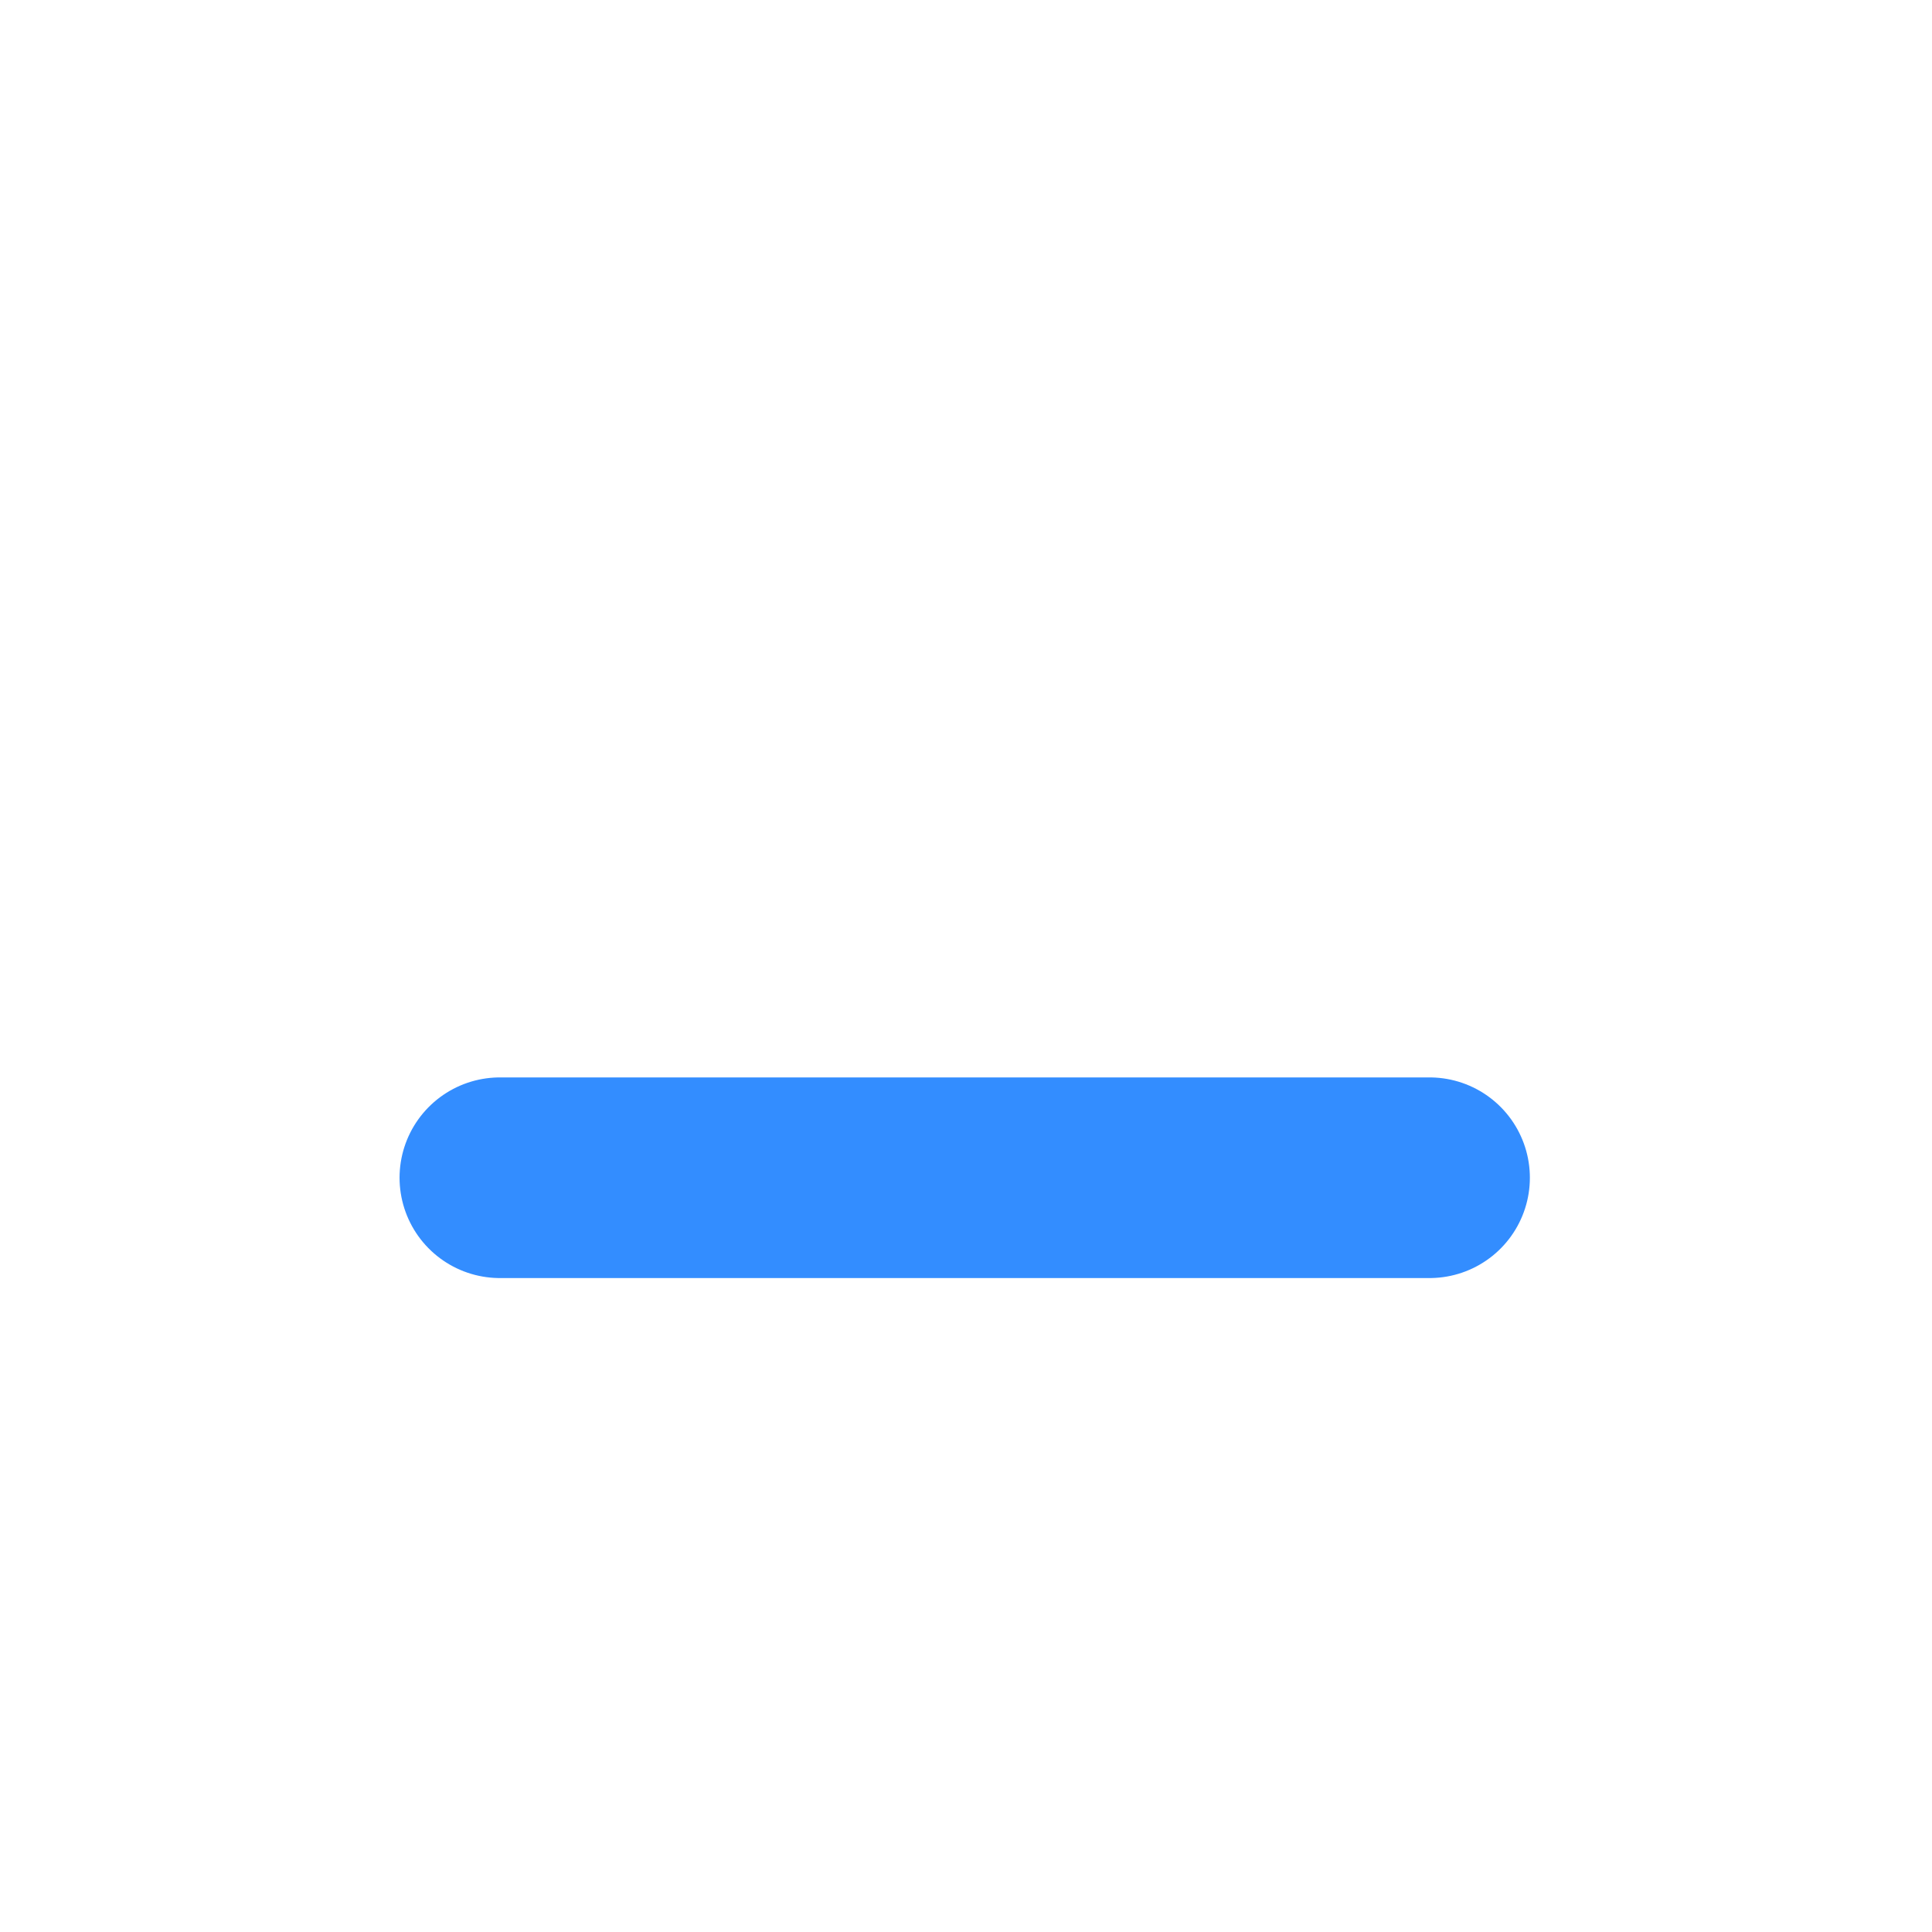
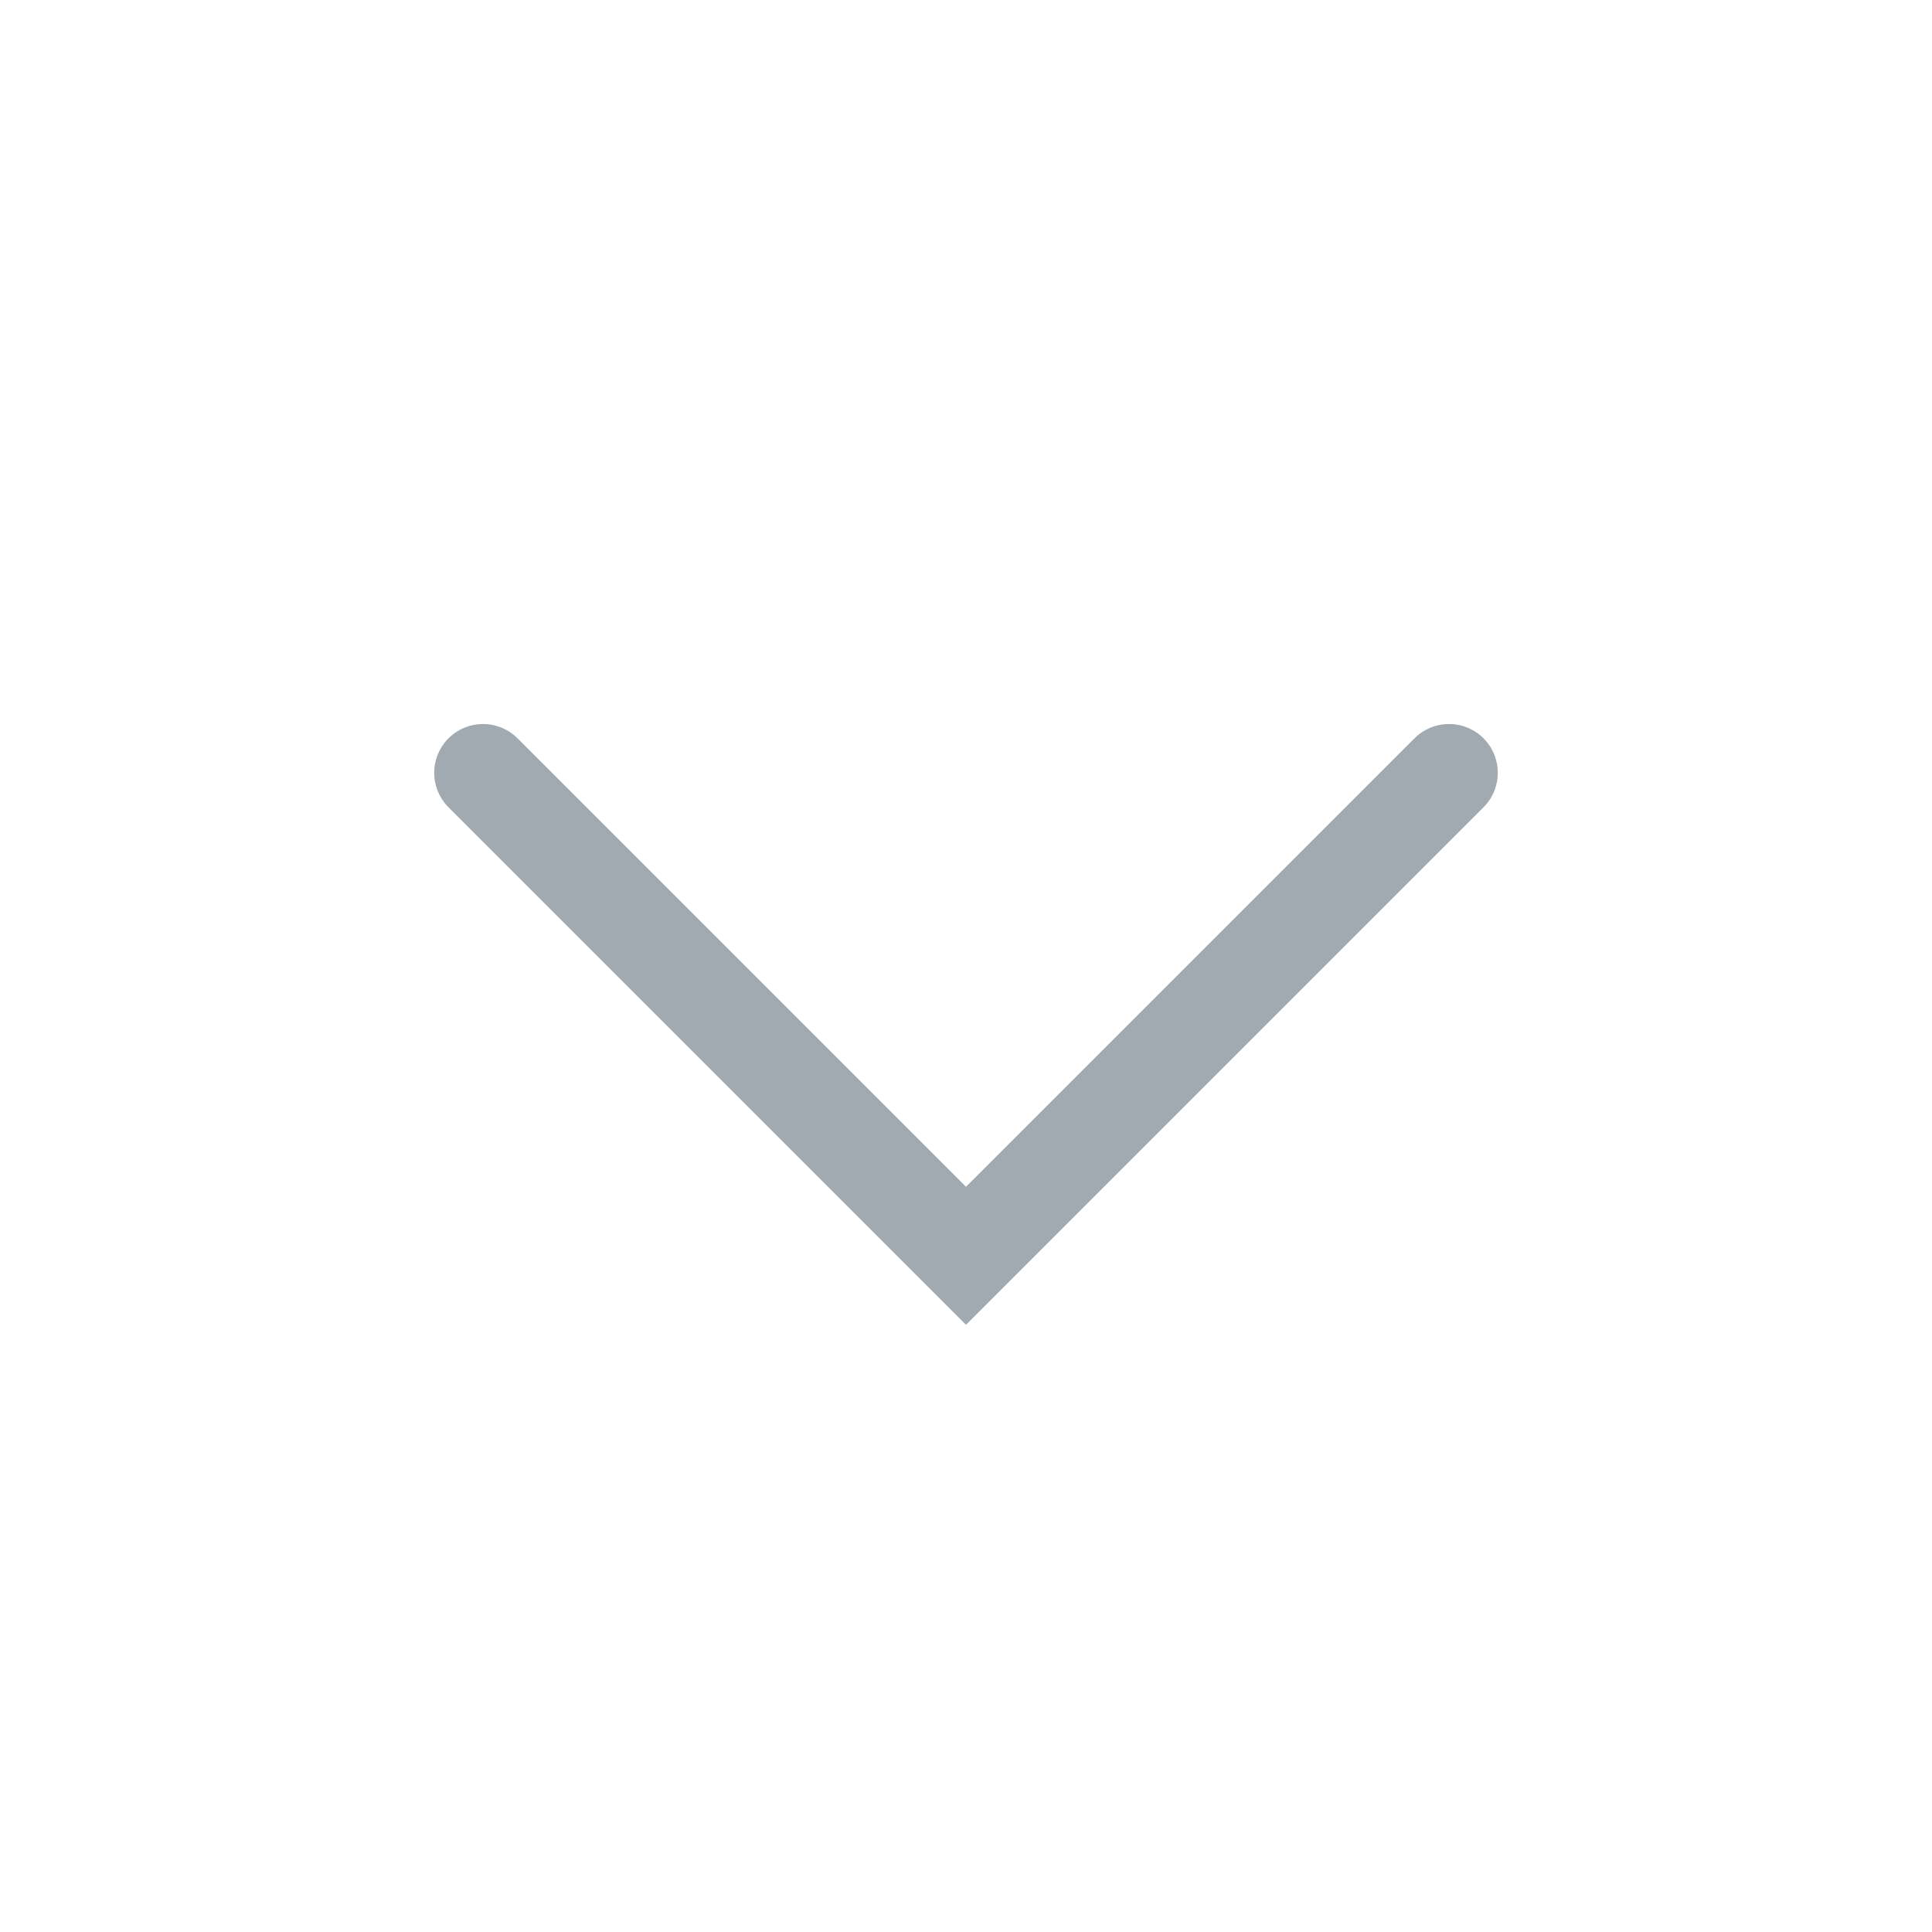
<svg xmlns="http://www.w3.org/2000/svg" viewBox="0 0 50 50" version="1.2" baseProfile="tiny">
  <defs>
</defs>
  <g fill="none" stroke="black" stroke-width="1" fill-rule="evenodd" stroke-linecap="square" stroke-linejoin="bevel">
-     <g fill="#bfc3c7" fill-opacity="1" stroke="none" transform="matrix(2.5,0,0,2.5,37.9492,45.4947)" font-family="Noto Sans" font-size="10" font-weight="400" font-style="normal" opacity="0">
-       <rect x="-15.18" y="-18.198" width="20" height="20" />
-     </g>
-     <g fill="none" stroke="none" transform="matrix(2.5,0,0,2.5,37.9492,45.4947)" font-family="Noto Sans" font-size="10" font-weight="400" font-style="normal">
-       <path vector-effect="none" fill-rule="nonzero" d="M-0.381,-6.006 L-10.005,-6.006" />
-     </g>
-     <g fill="none" stroke="#338dff" stroke-opacity="1" stroke-width="2.077" stroke-linecap="round" stroke-linejoin="miter" stroke-miterlimit="4" transform="matrix(2.5,0,0,2.5,37.9492,45.4947)" font-family="Noto Sans" font-size="10" font-weight="400" font-style="normal">
-       <path vector-effect="none" fill-rule="nonzero" d="M-0.381,-6.006 L-10.005,-6.006" />
+     <g fill="none" stroke="#a1a9b1" stroke-opacity="1" stroke-width="1.01" stroke-linecap="round" stroke-linejoin="miter" stroke-miterlimit="2" transform="matrix(2.5,0,0,2.5,2.5,2.5)" font-family="Noto Sans" font-size="10" font-weight="400" font-style="normal">
+       <polyline fill="none" vector-effect="none" points="4,7 9,12 14,7 " />
    </g>
    <g fill="none" stroke="#000000" stroke-opacity="1" stroke-width="1" stroke-linecap="square" stroke-linejoin="bevel" transform="matrix(1,0,0,1,0,0)" font-family="Noto Sans" font-size="10" font-weight="400" font-style="normal">
</g>
  </g>
</svg>
